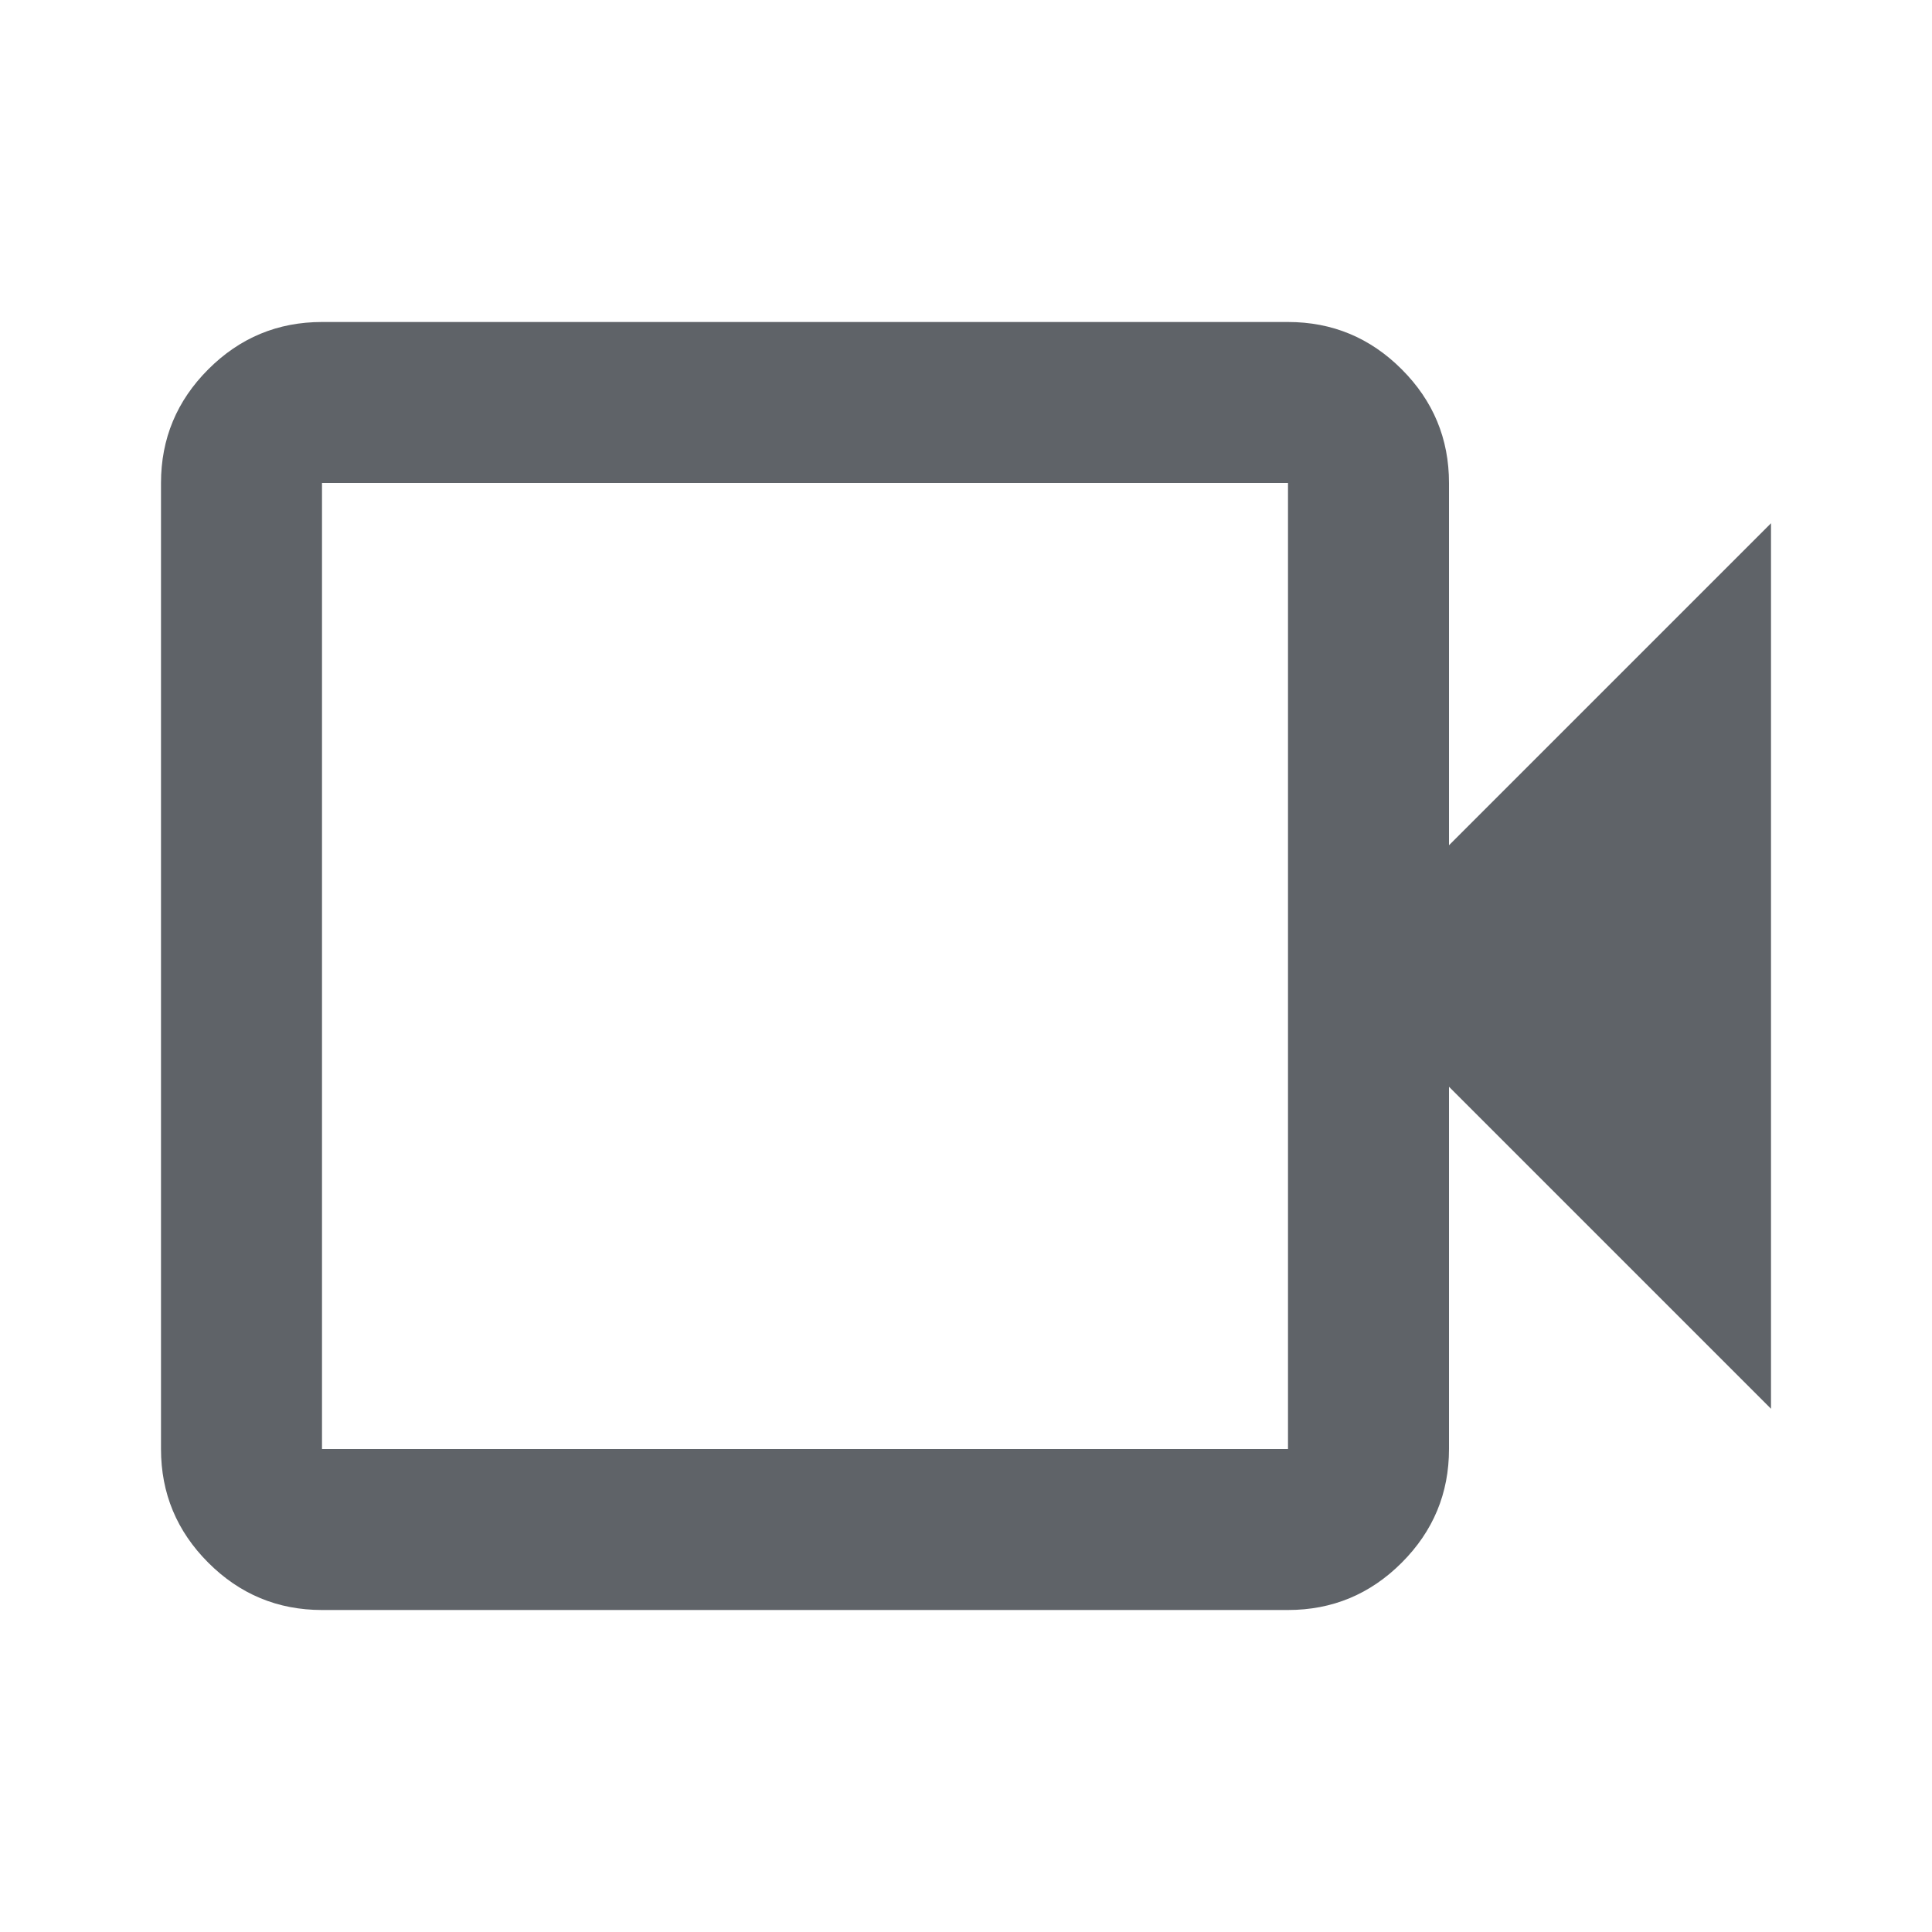
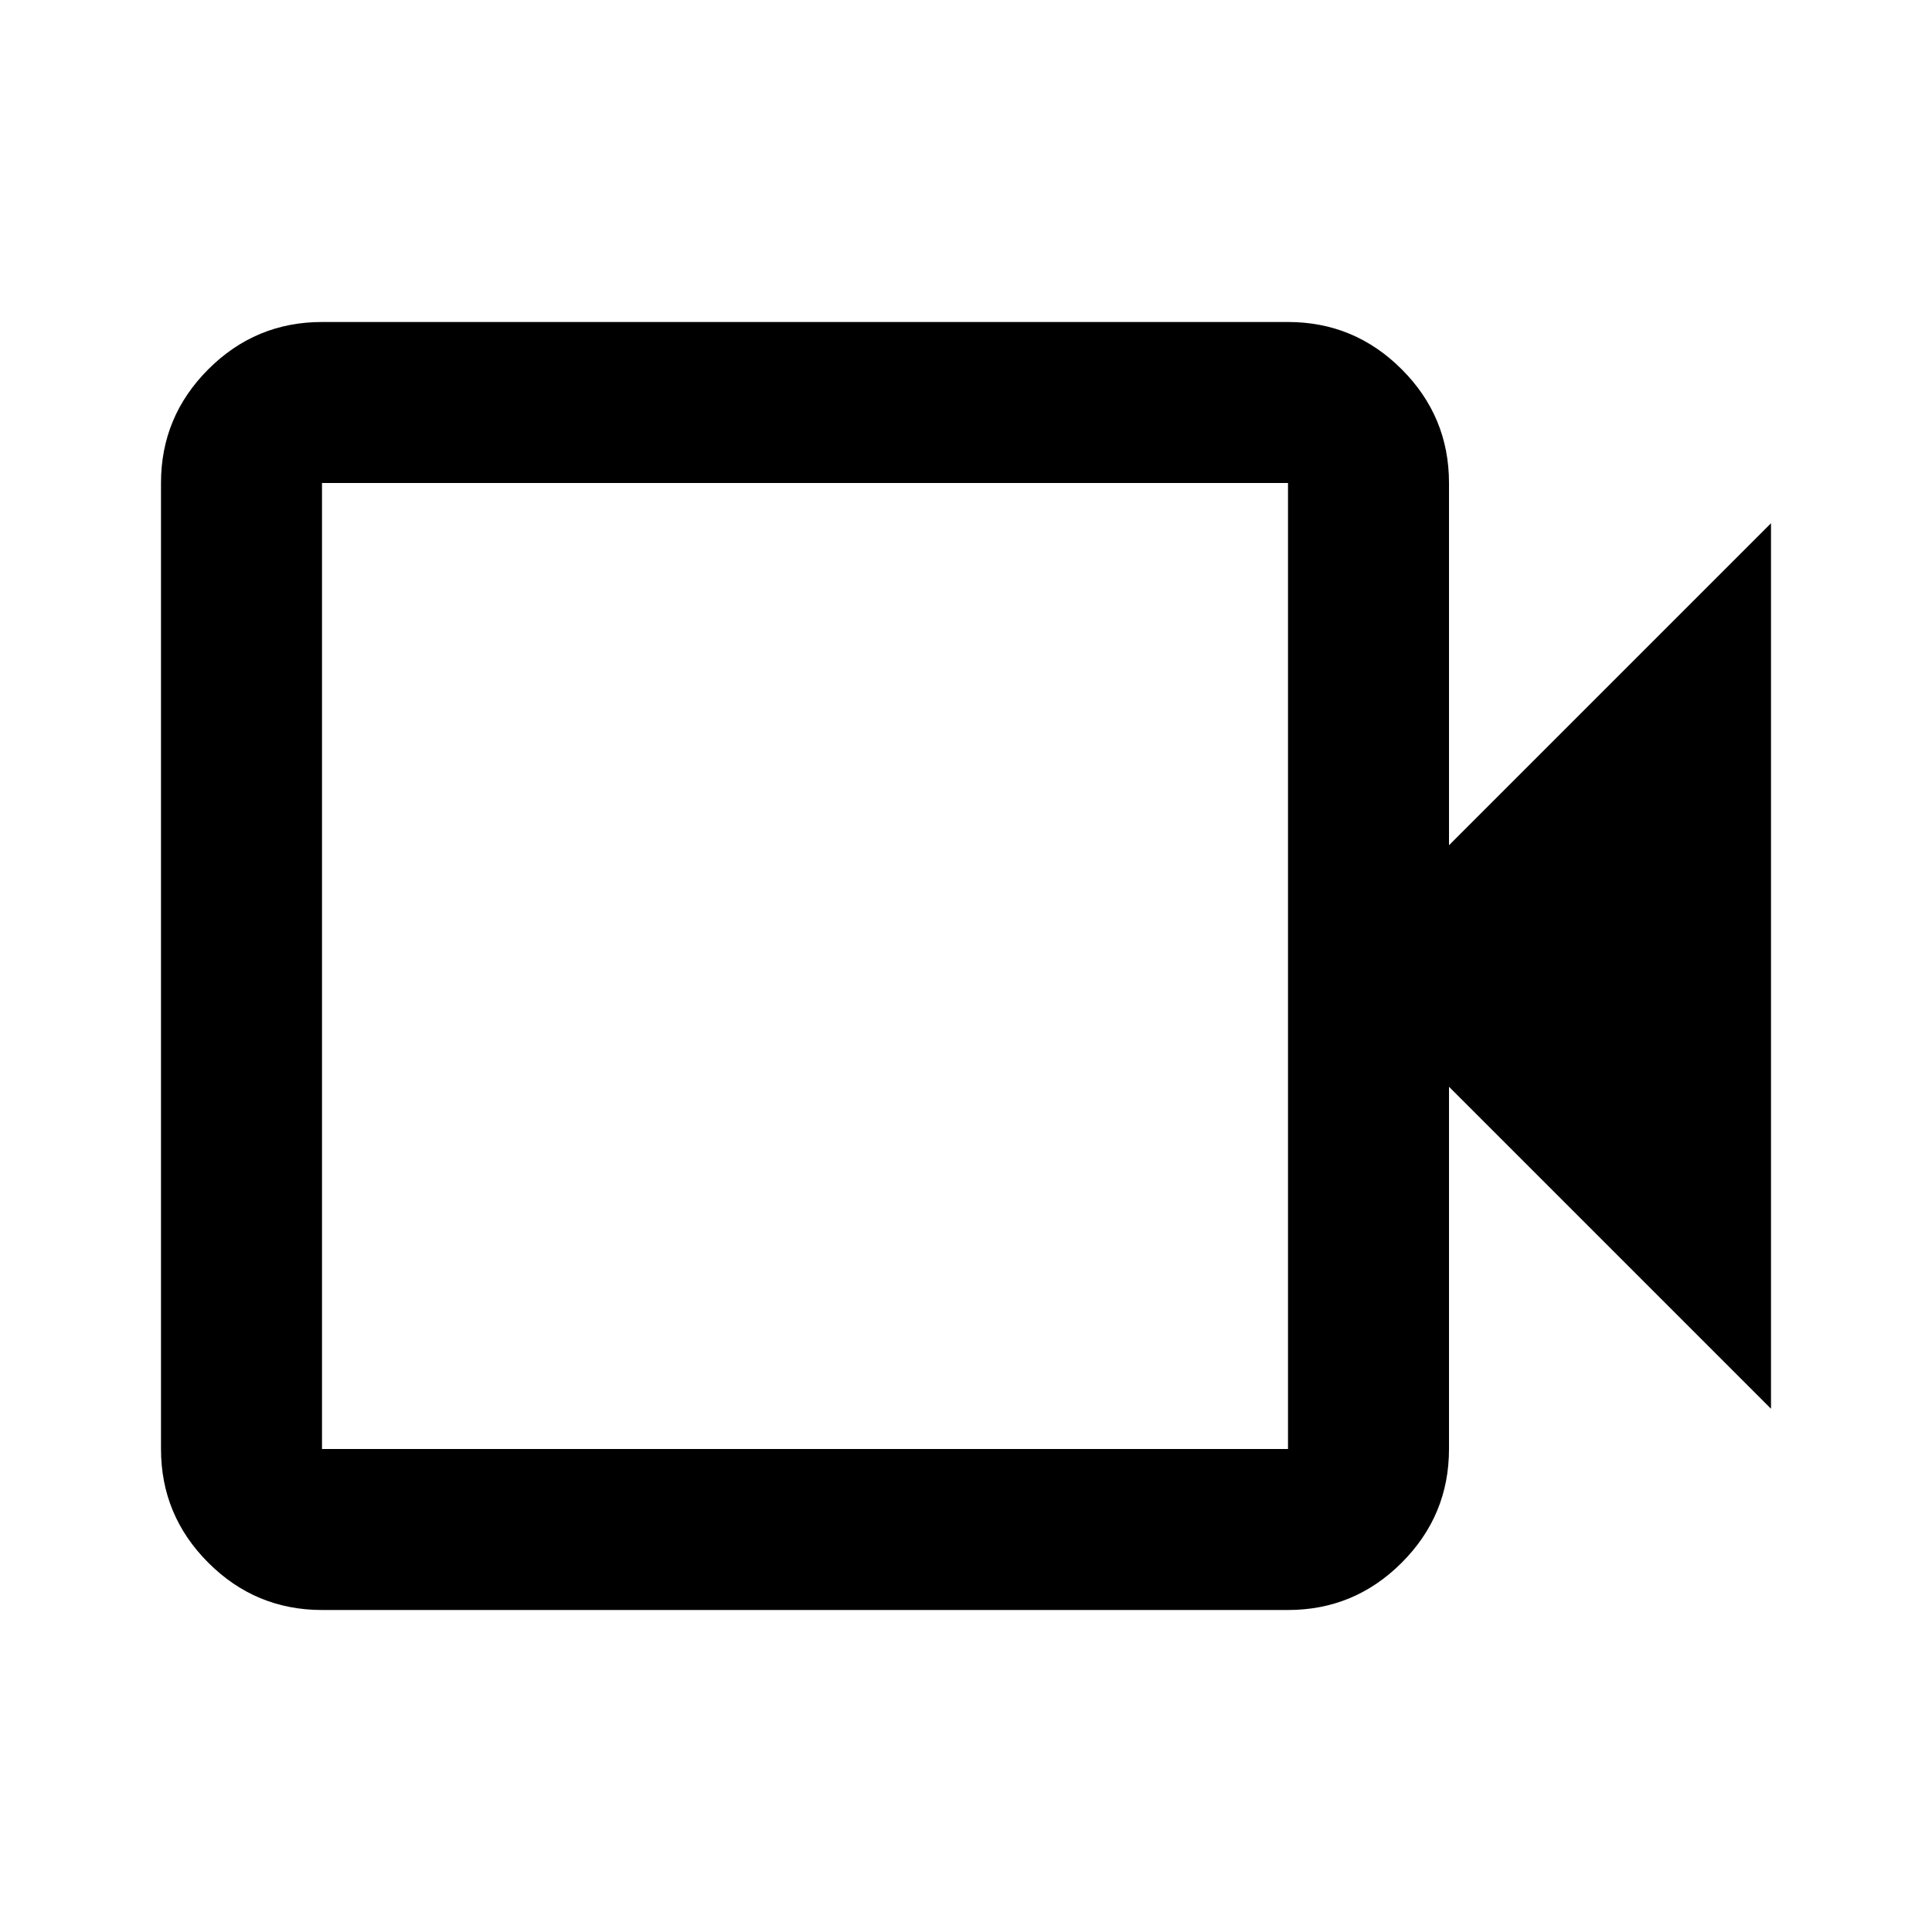
- <svg xmlns="http://www.w3.org/2000/svg" height="24px" viewBox="0 -960 960 960" width="24px" fill="#5f6368">
+ <svg xmlns="http://www.w3.org/2000/svg" height="24px" viewBox="0 -960 960 960" width="24px" fill="#000000">
  <path d="M160-160q-33 0-56.5-23.5T80-240v-480q0-33 23.5-56.5T160-800h480q33 0 56.5 23.5T720-720v180l160-160v440L720-420v180q0 33-23.5 56.5T640-160H160Zm0-80h480v-480H160v480Zm0 0v-480 480Z" />
</svg>
